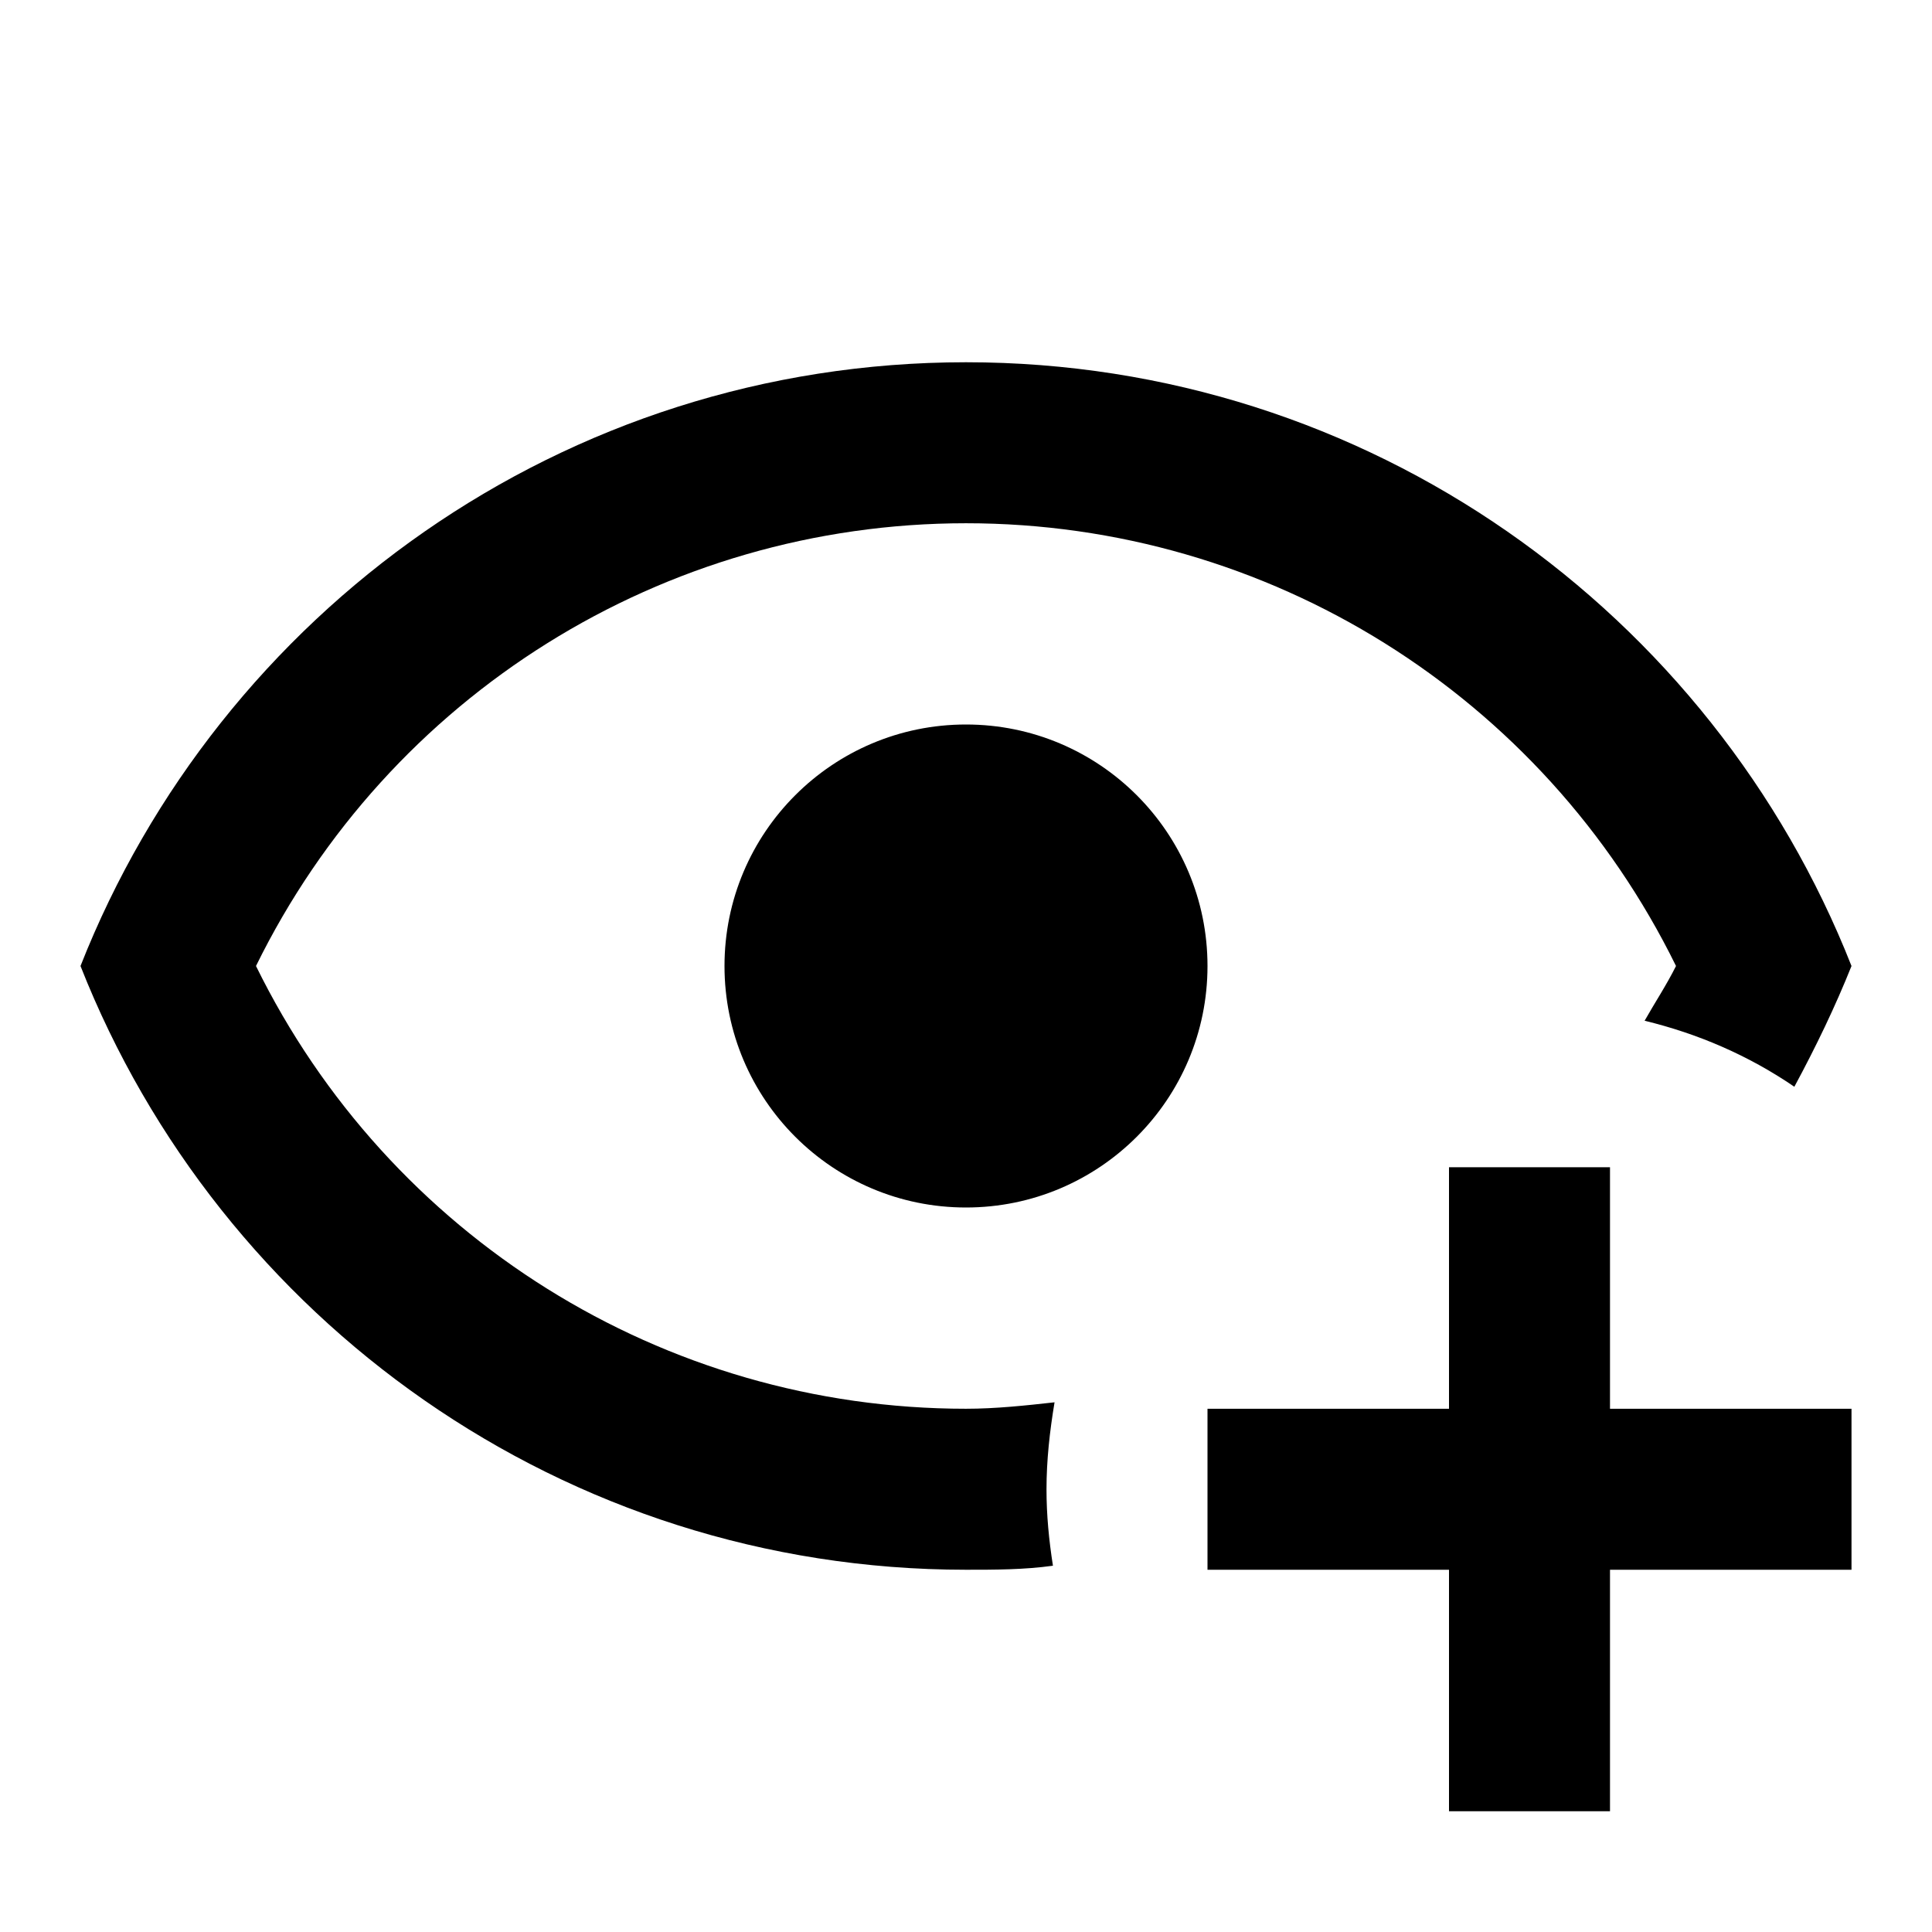
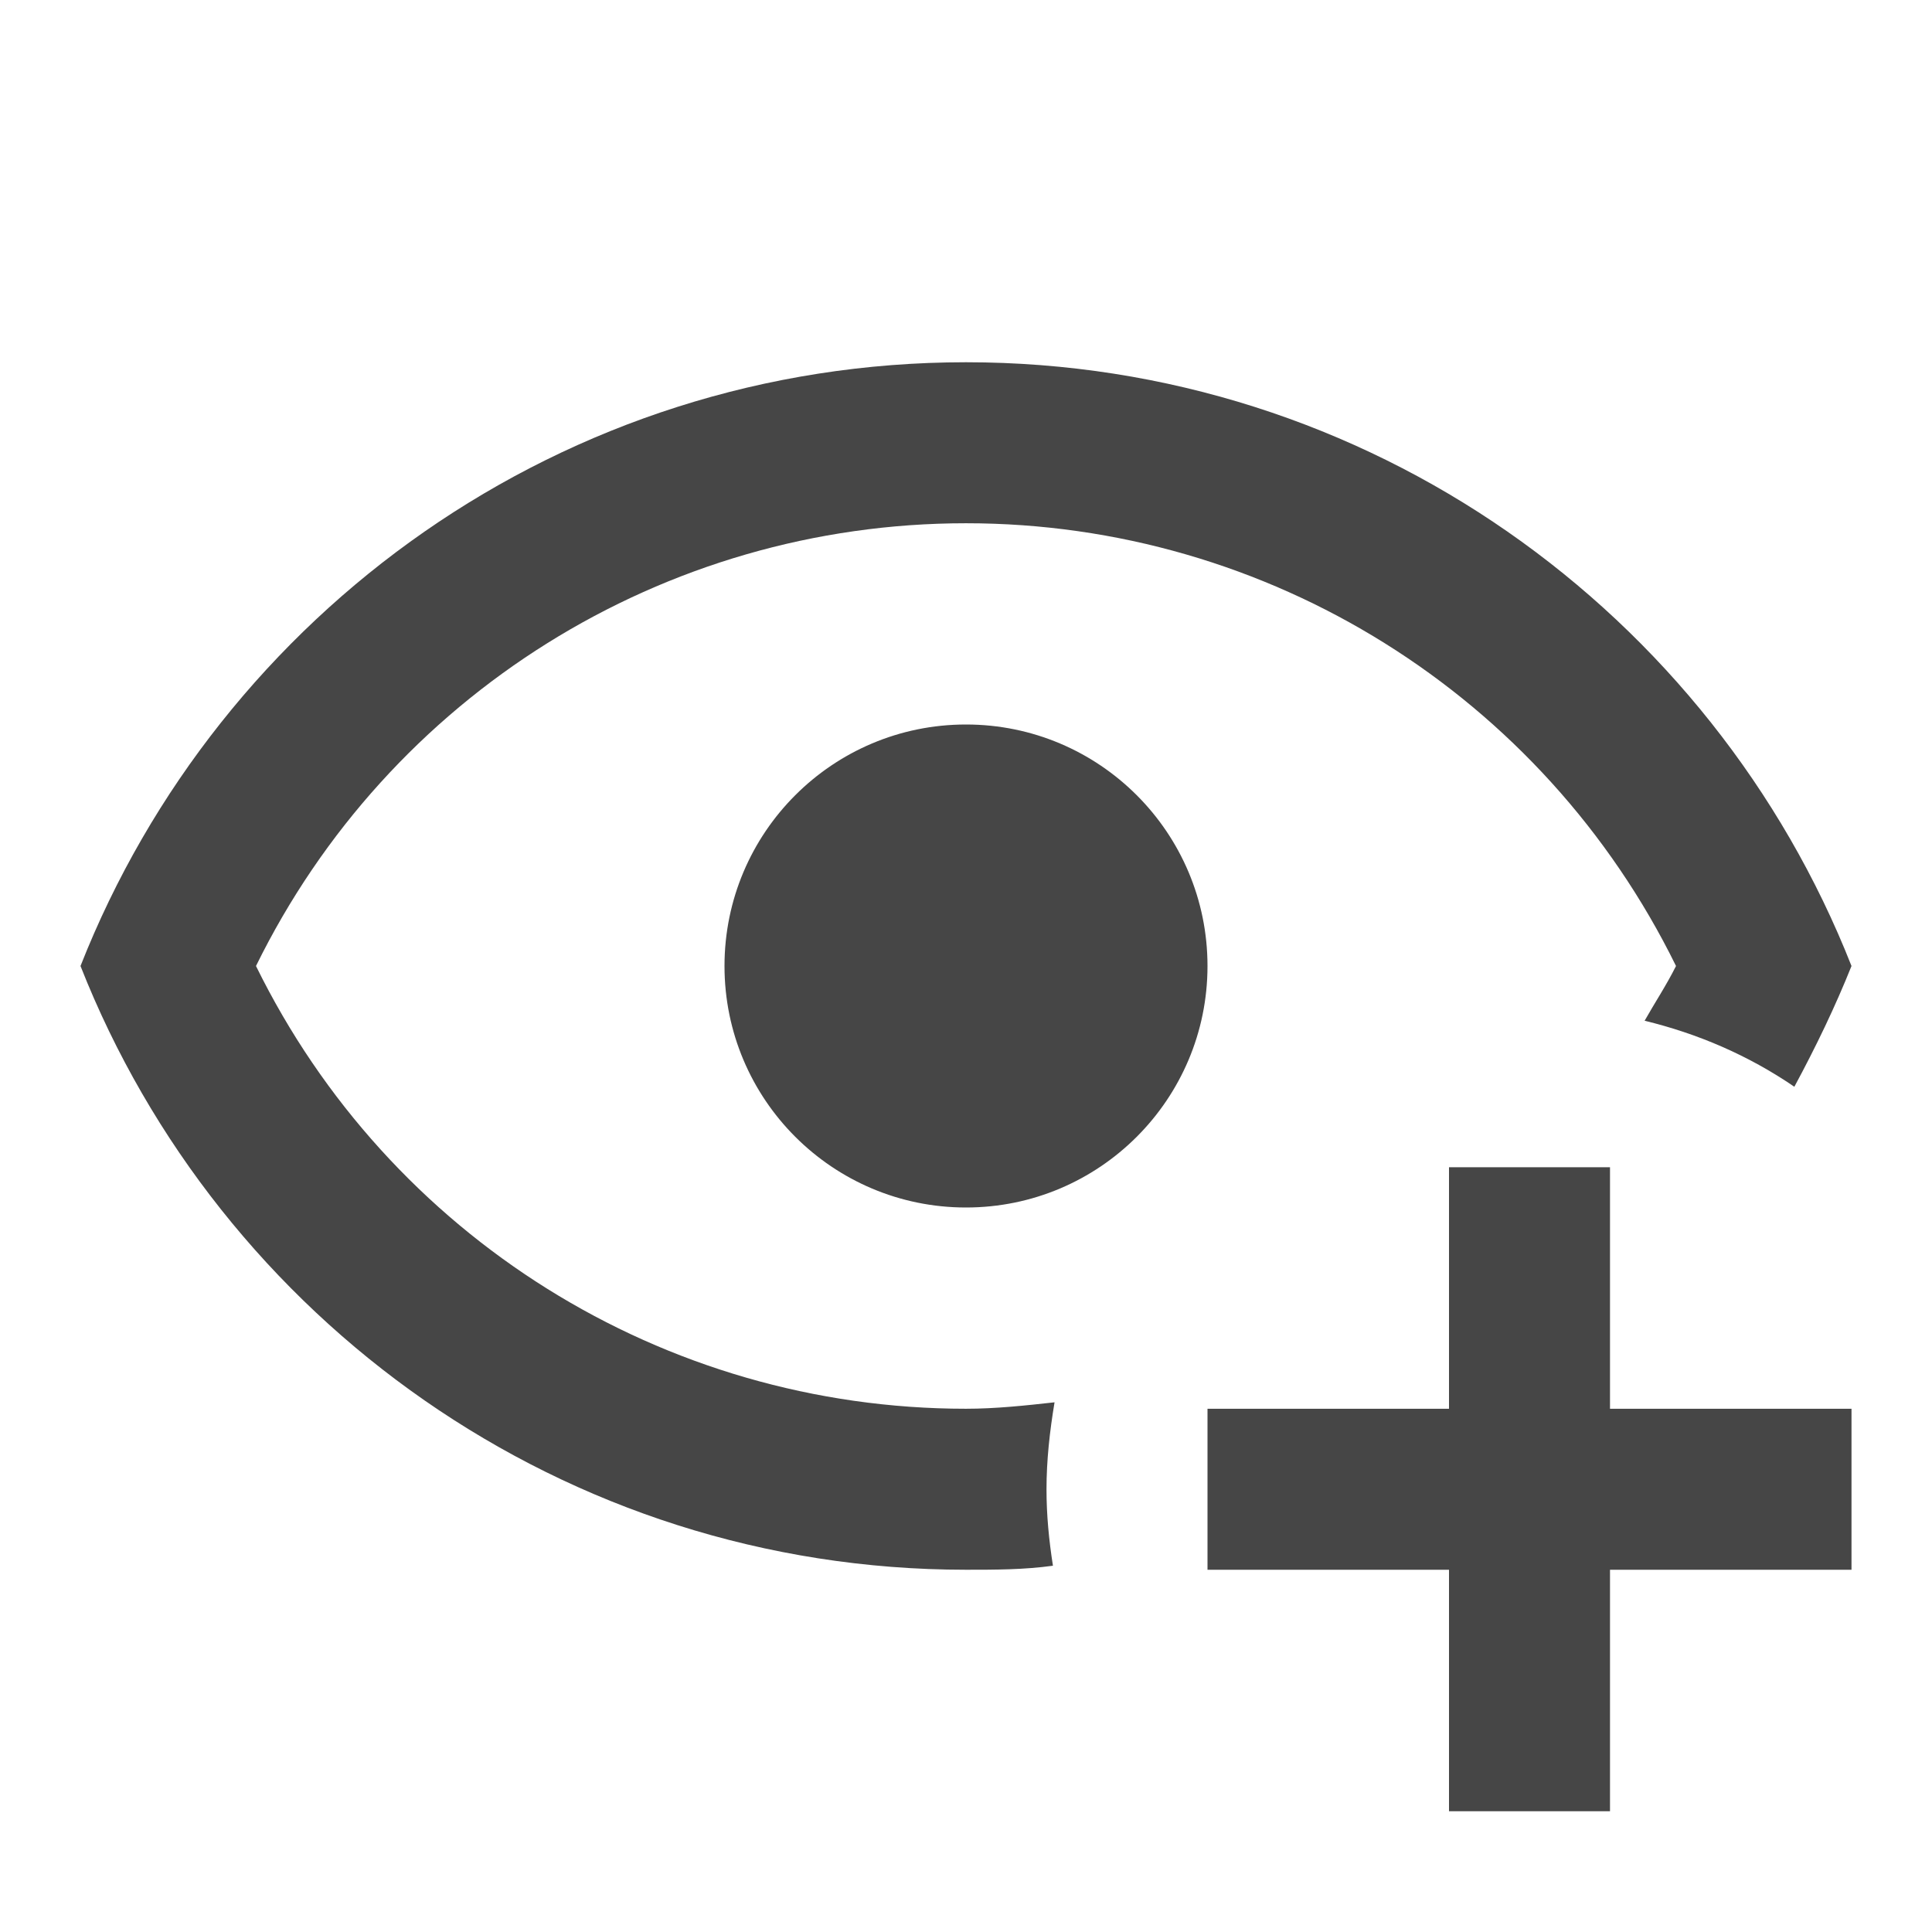
- <svg xmlns="http://www.w3.org/2000/svg" viewBox="0 0 24 24">
+ <svg xmlns="http://www.w3.org/2000/svg" style="fill: rgba(50, 50, 50, 0.9)" viewBox="0 0 24 24">
  <path d="M12,4.5C7,4.5 2.73,7.61 1,12C2.73,16.39 7,19.5 12,19.5C12.36,19.5 12.72,19.5 13.08,19.45C13.03,19.13 13,18.82 13,18.5C13,18.14 13.04,17.78 13.1,17.42C12.74,17.46 12.37,17.5 12,17.5C8.24,17.5 4.83,15.36 3.18,12C4.83,8.64 8.24,6.5 12,6.5C15.76,6.5 19.17,8.64 20.82,12C20.7,12.24 20.56,12.45 20.43,12.68C21.09,12.84 21.72,13.11 22.29,13.5C22.56,13 22.8,12.5 23,12C21.27,7.61 17,4.5 12,4.5M12,9A3,3 0 0,0 9,12A3,3 0 0,0 12,15A3,3 0 0,0 15,12A3,3 0 0,0 12,9M18,14.5V17.5H15V19.5H18V22.5H20V19.5H23V17.5H20V14.5H18Z" />
</svg>
